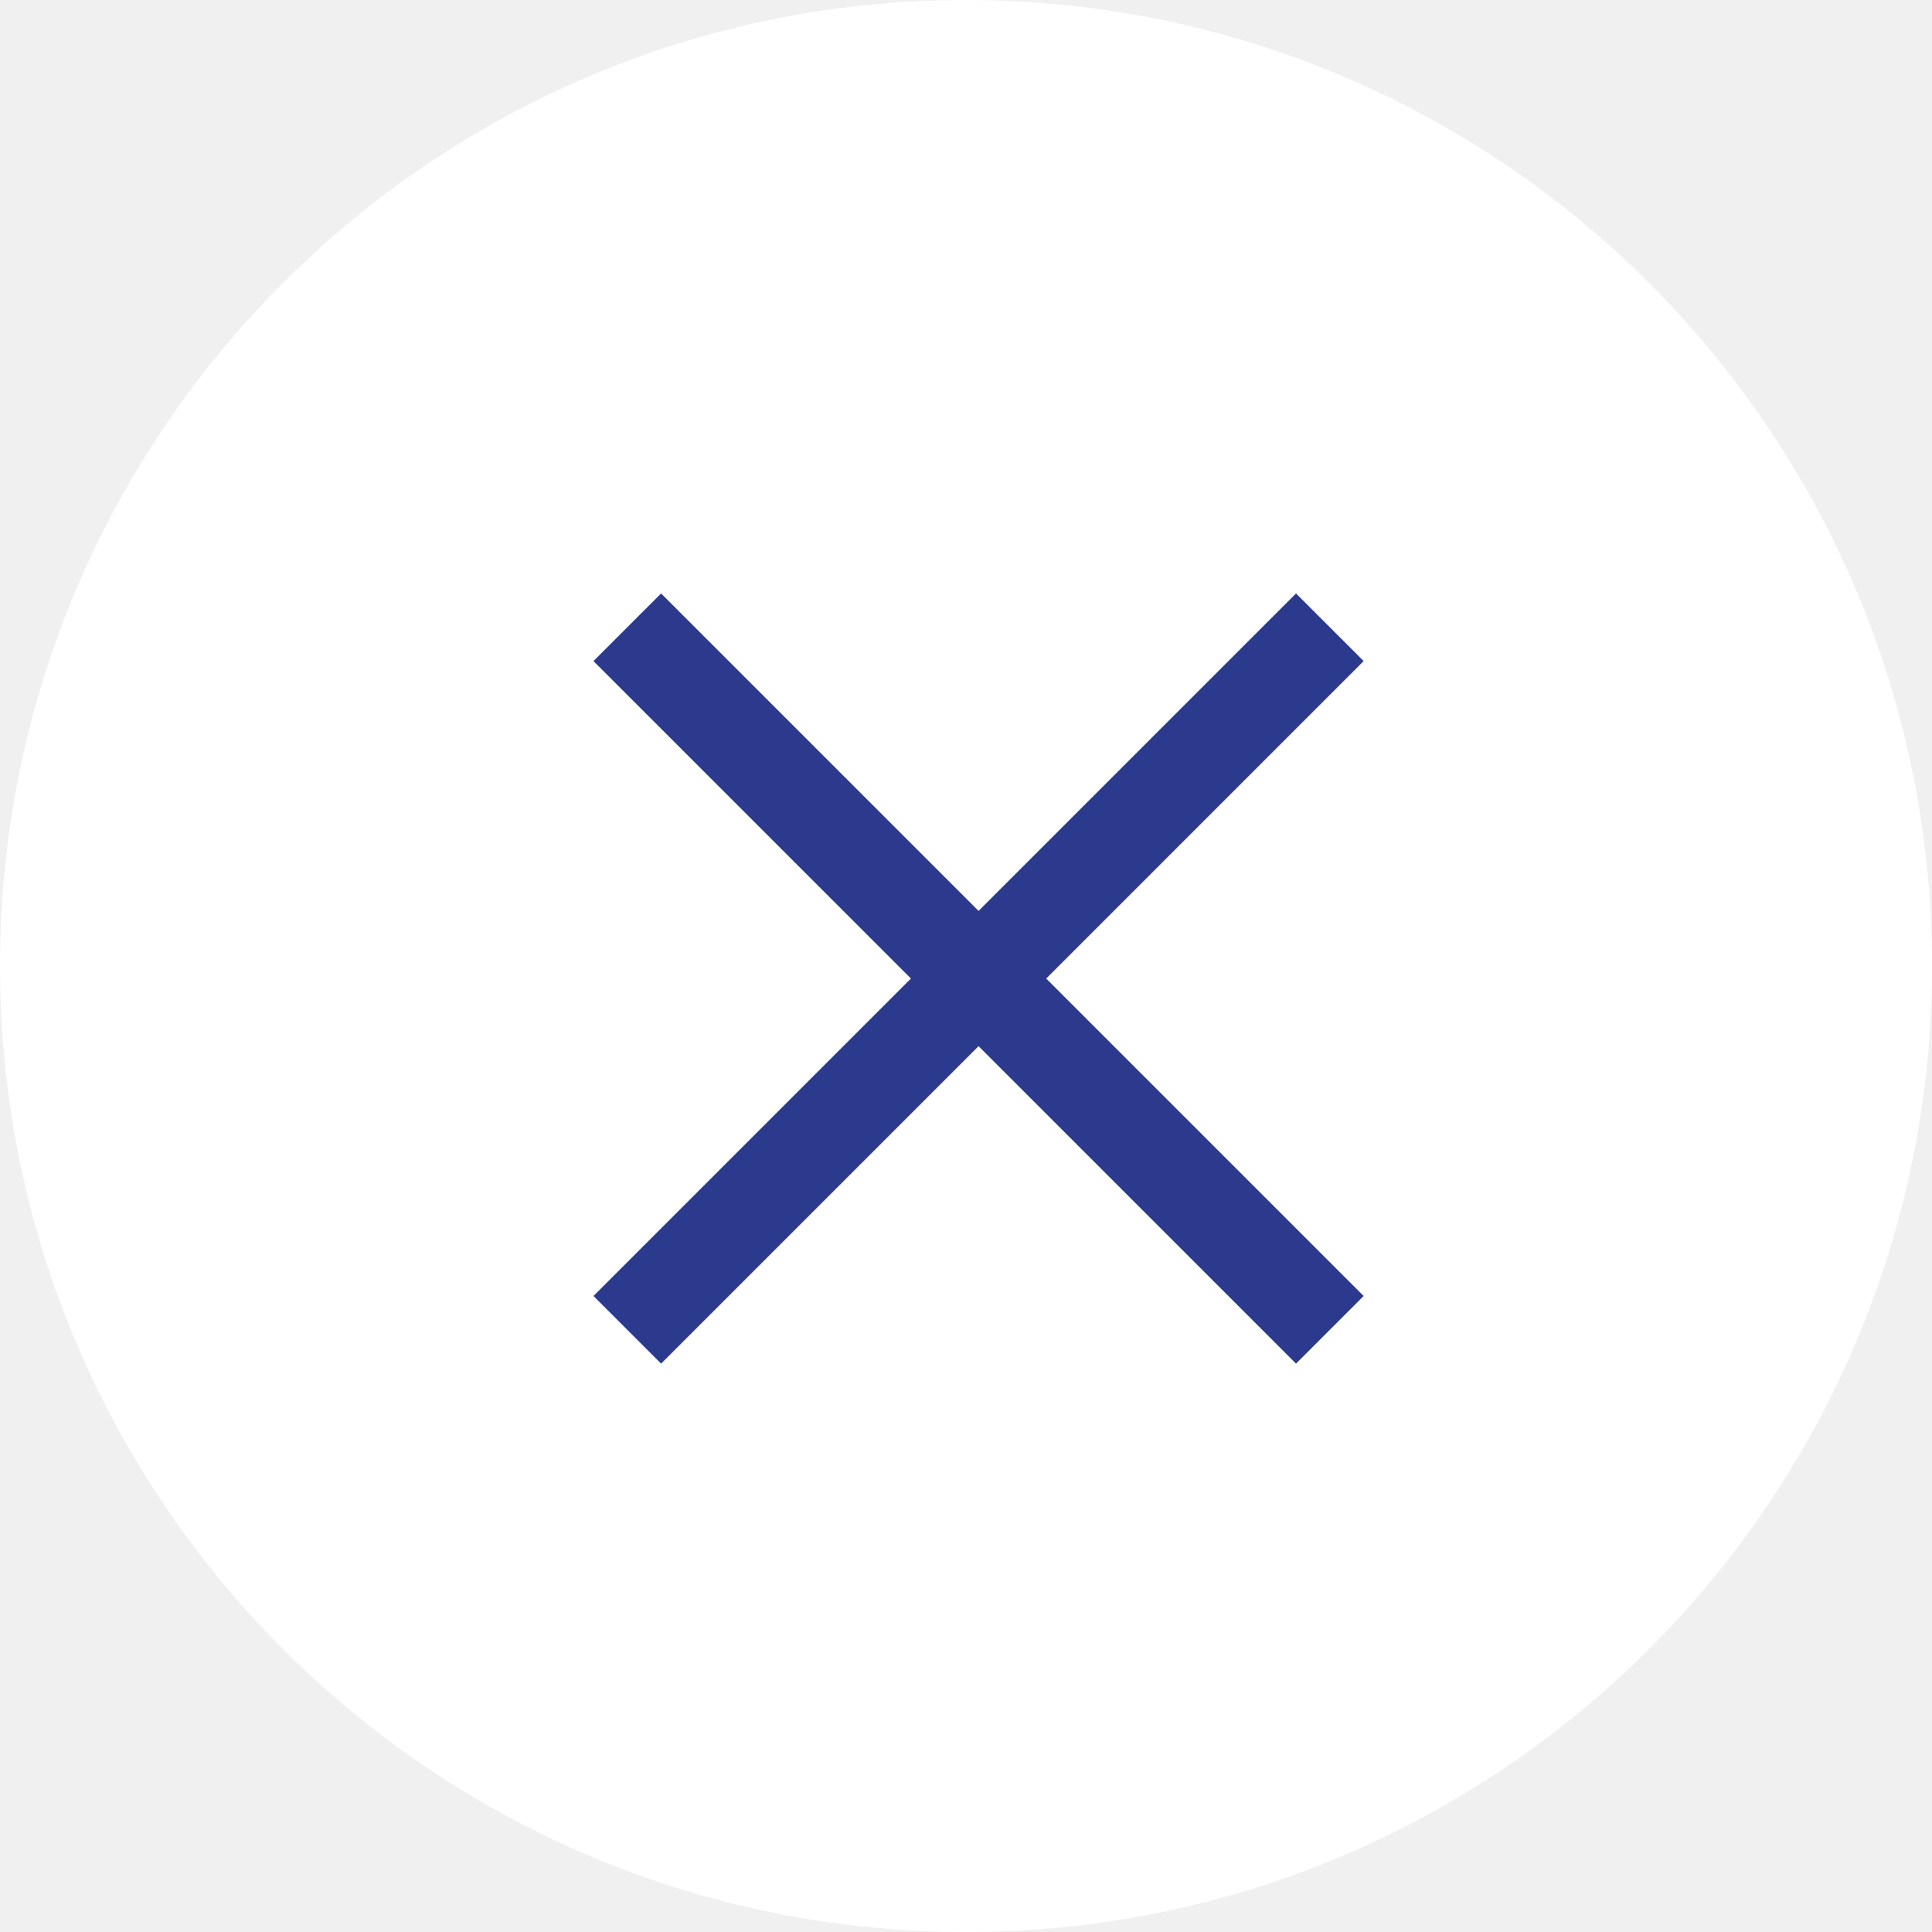
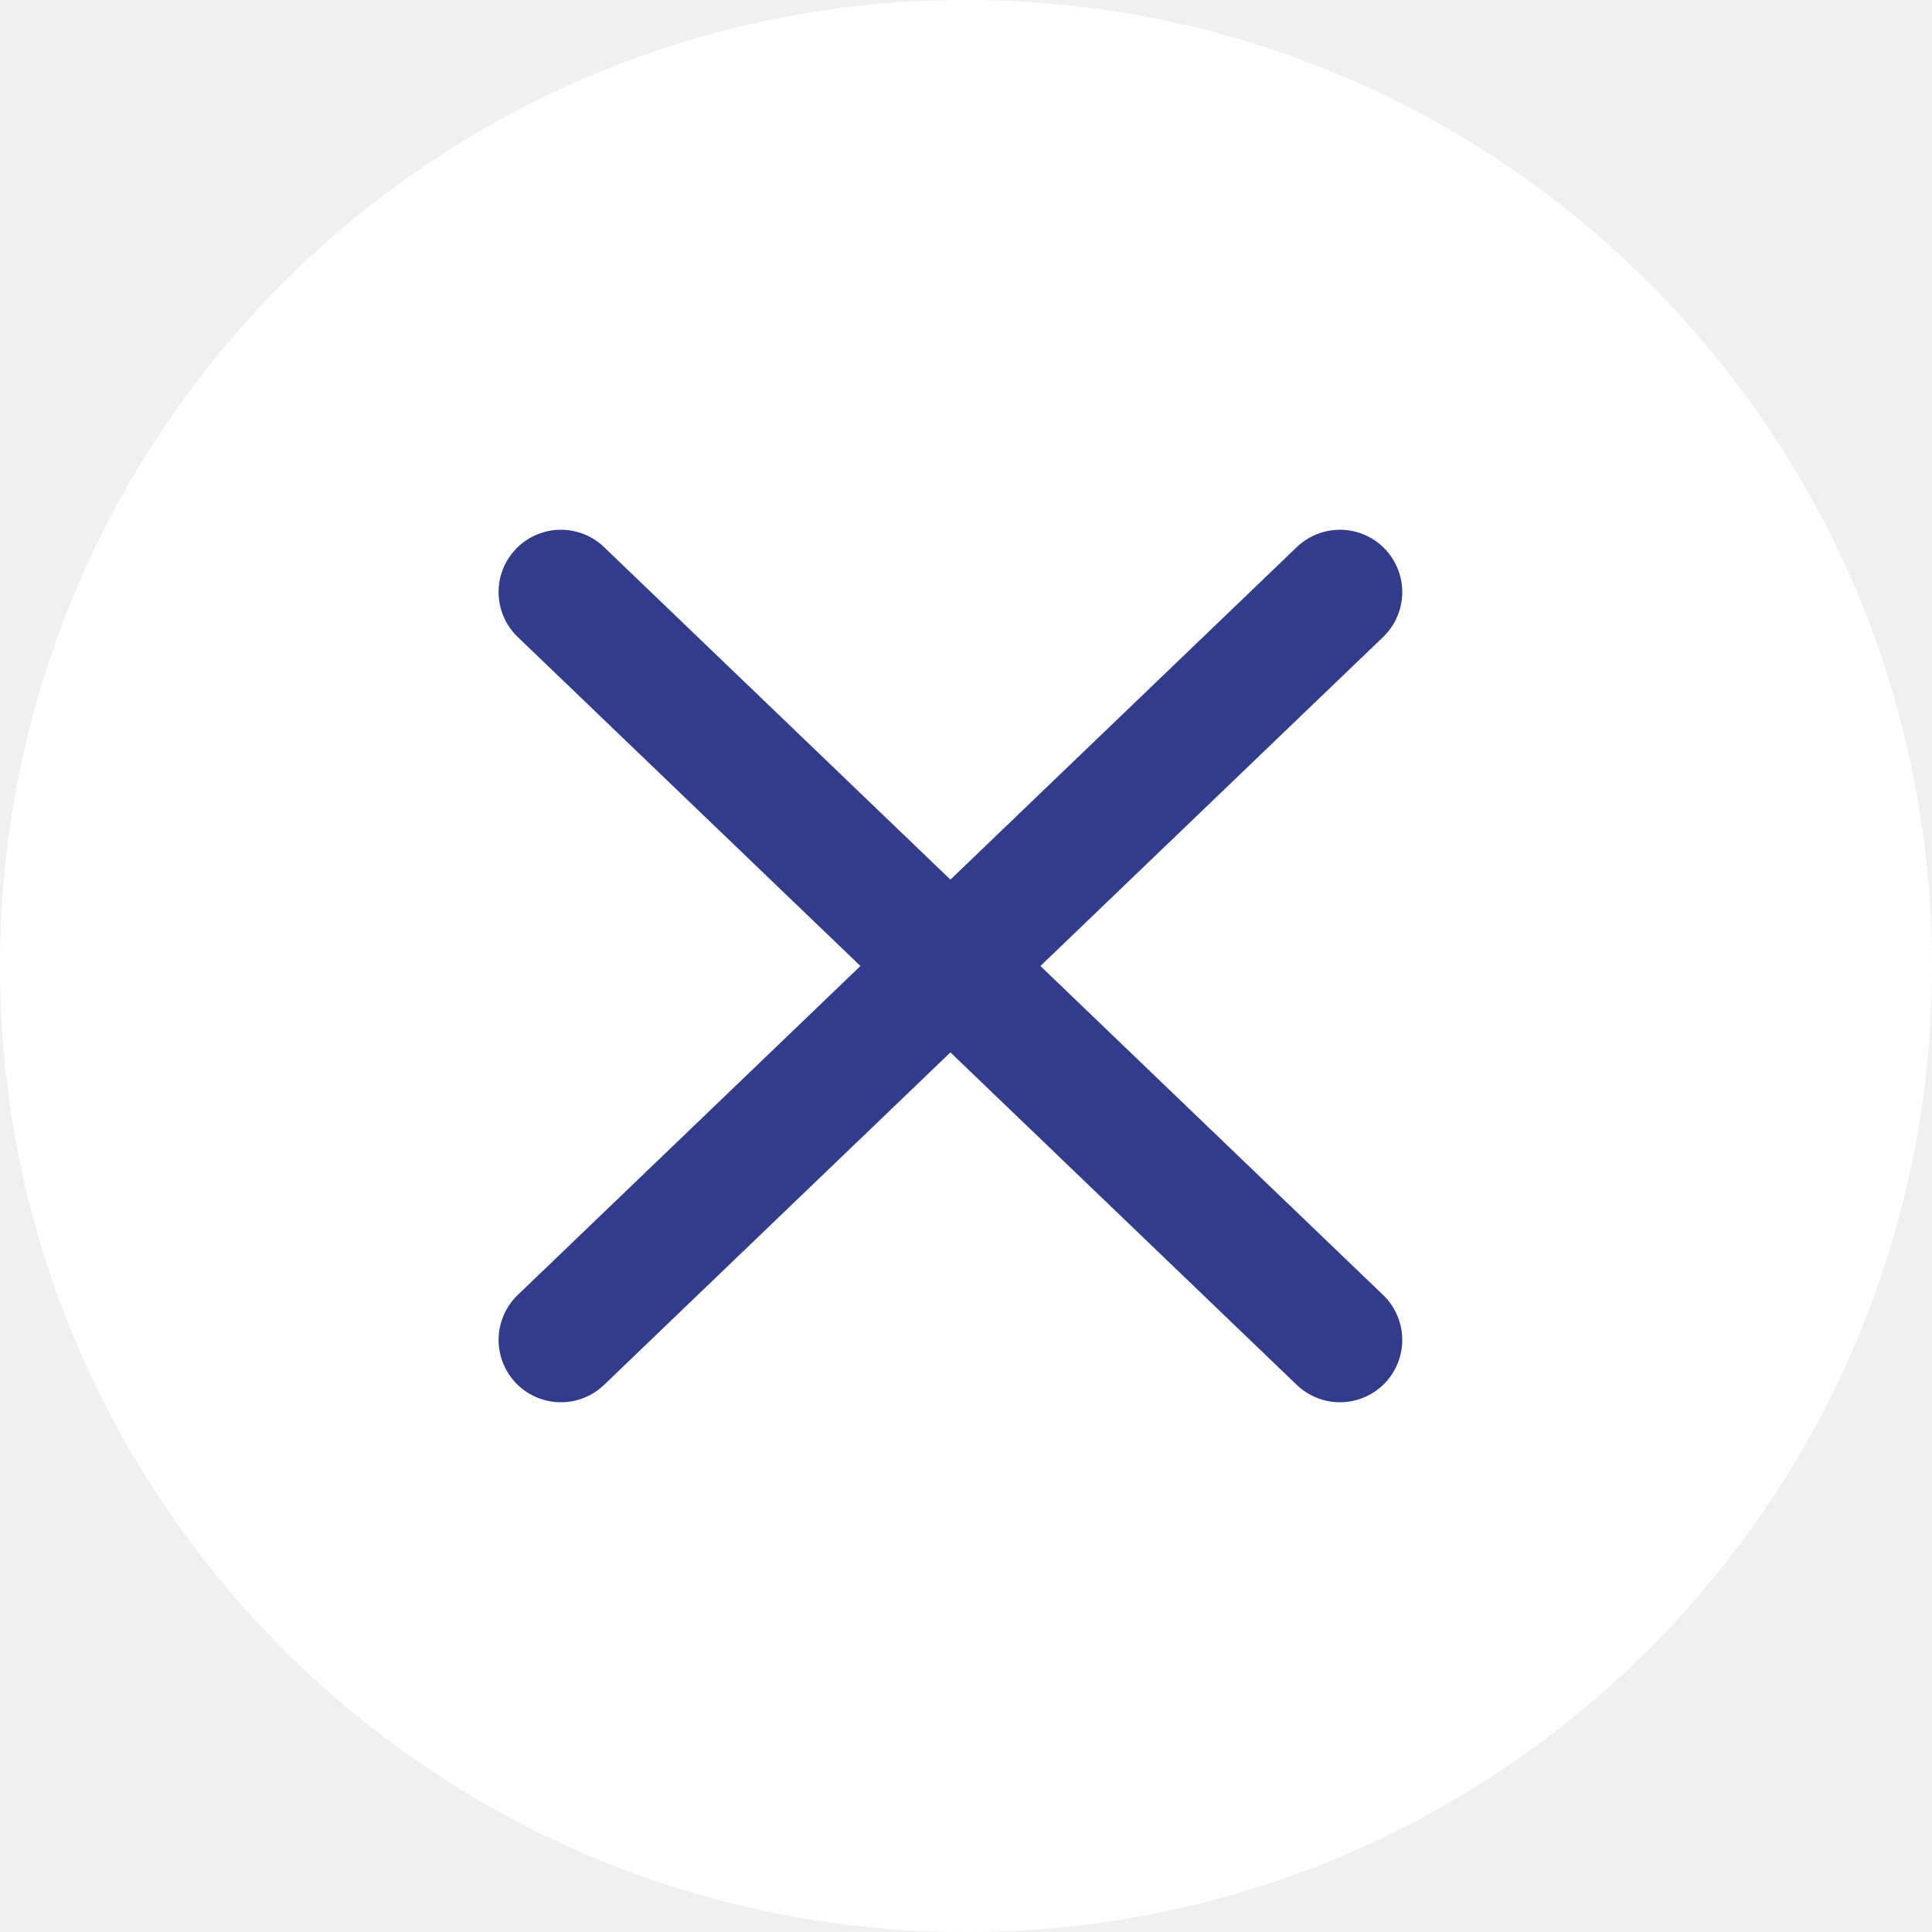
- <svg xmlns="http://www.w3.org/2000/svg" width="101" height="101" viewBox="0 0 101 101" fill="none">
-   <circle cx="50.5" cy="50.5" r="50.5" fill="white" />
-   <path d="M32.793 32.792L51.157 51.156M69.52 69.519L51.157 51.156M51.157 51.156L69.52 32.792L32.793 69.519" stroke="#2B3A8C" stroke-width="5" />
+ <svg xmlns="http://www.w3.org/2000/svg" width="62" height="62" viewBox="0 0 62 62" fill="none">
+   <circle cx="31" cy="31" r="31" fill="white" />
+   <path d="M18 43L30.5 31L43 43" stroke="#313C8C" stroke-width="4" stroke-linecap="round" />
+   <path d="M43 19L30.5 31L18 19" stroke="#313C8C" stroke-width="4" stroke-linecap="round" />
</svg>
